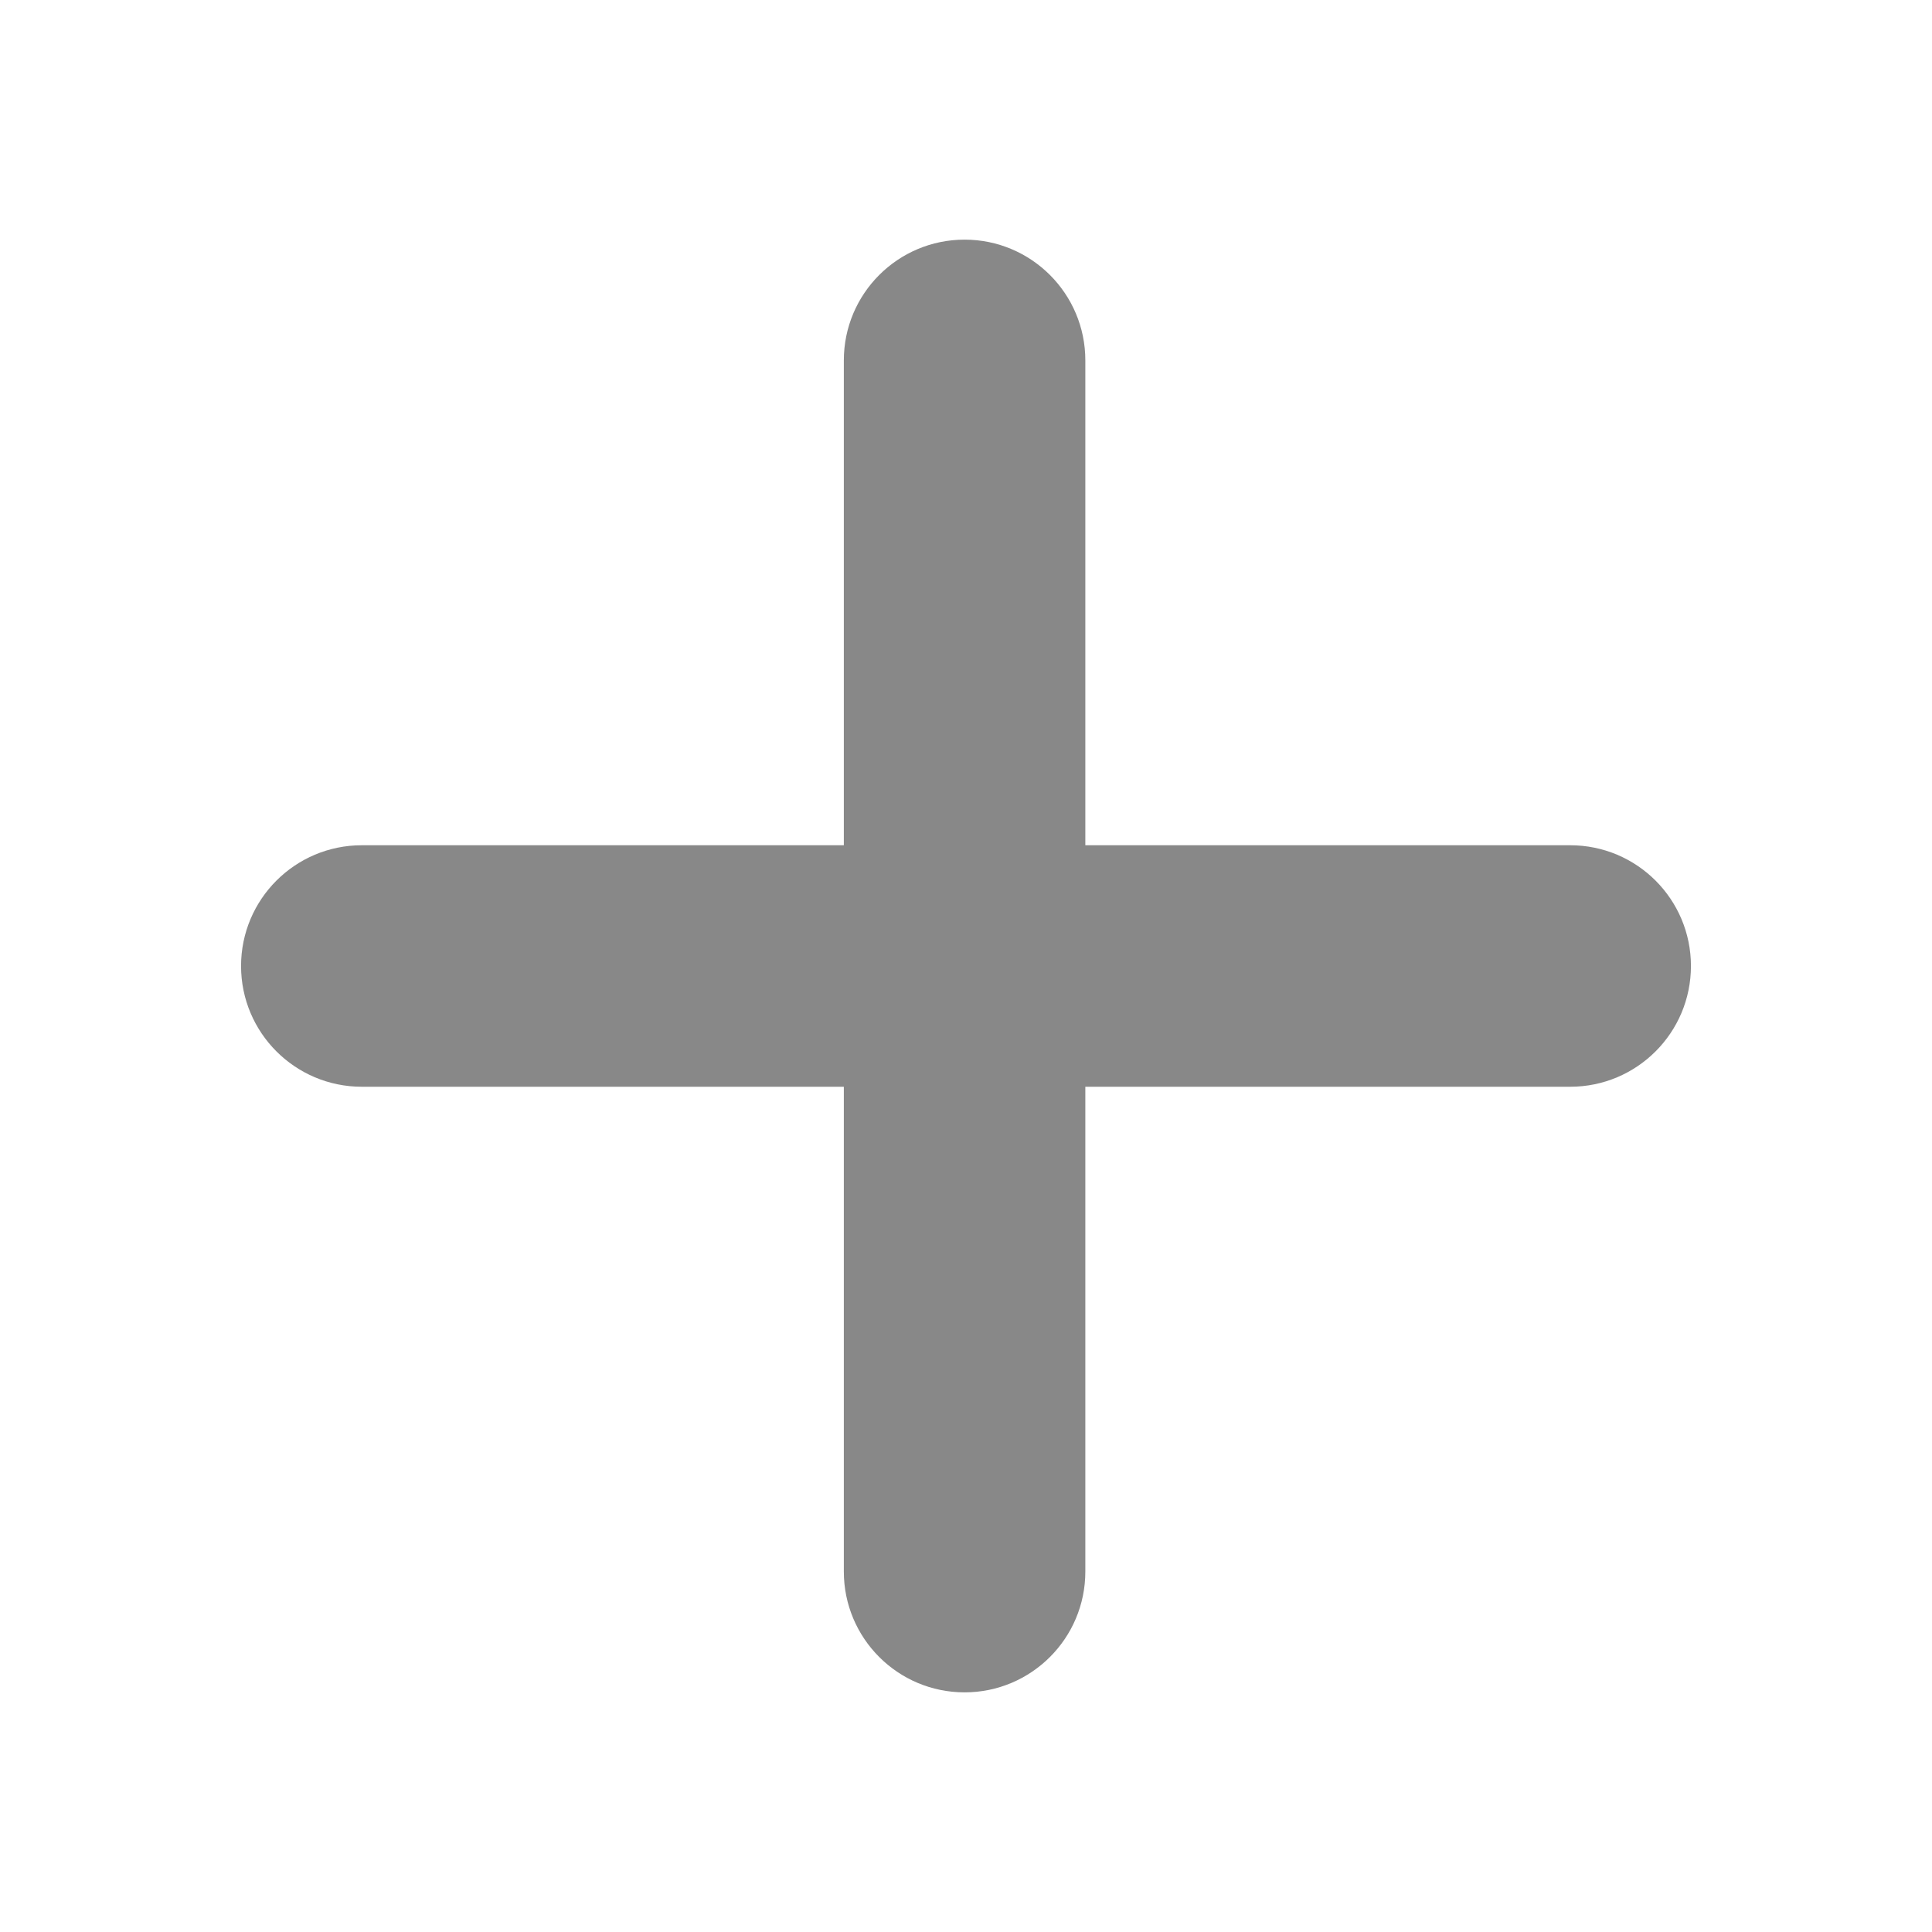
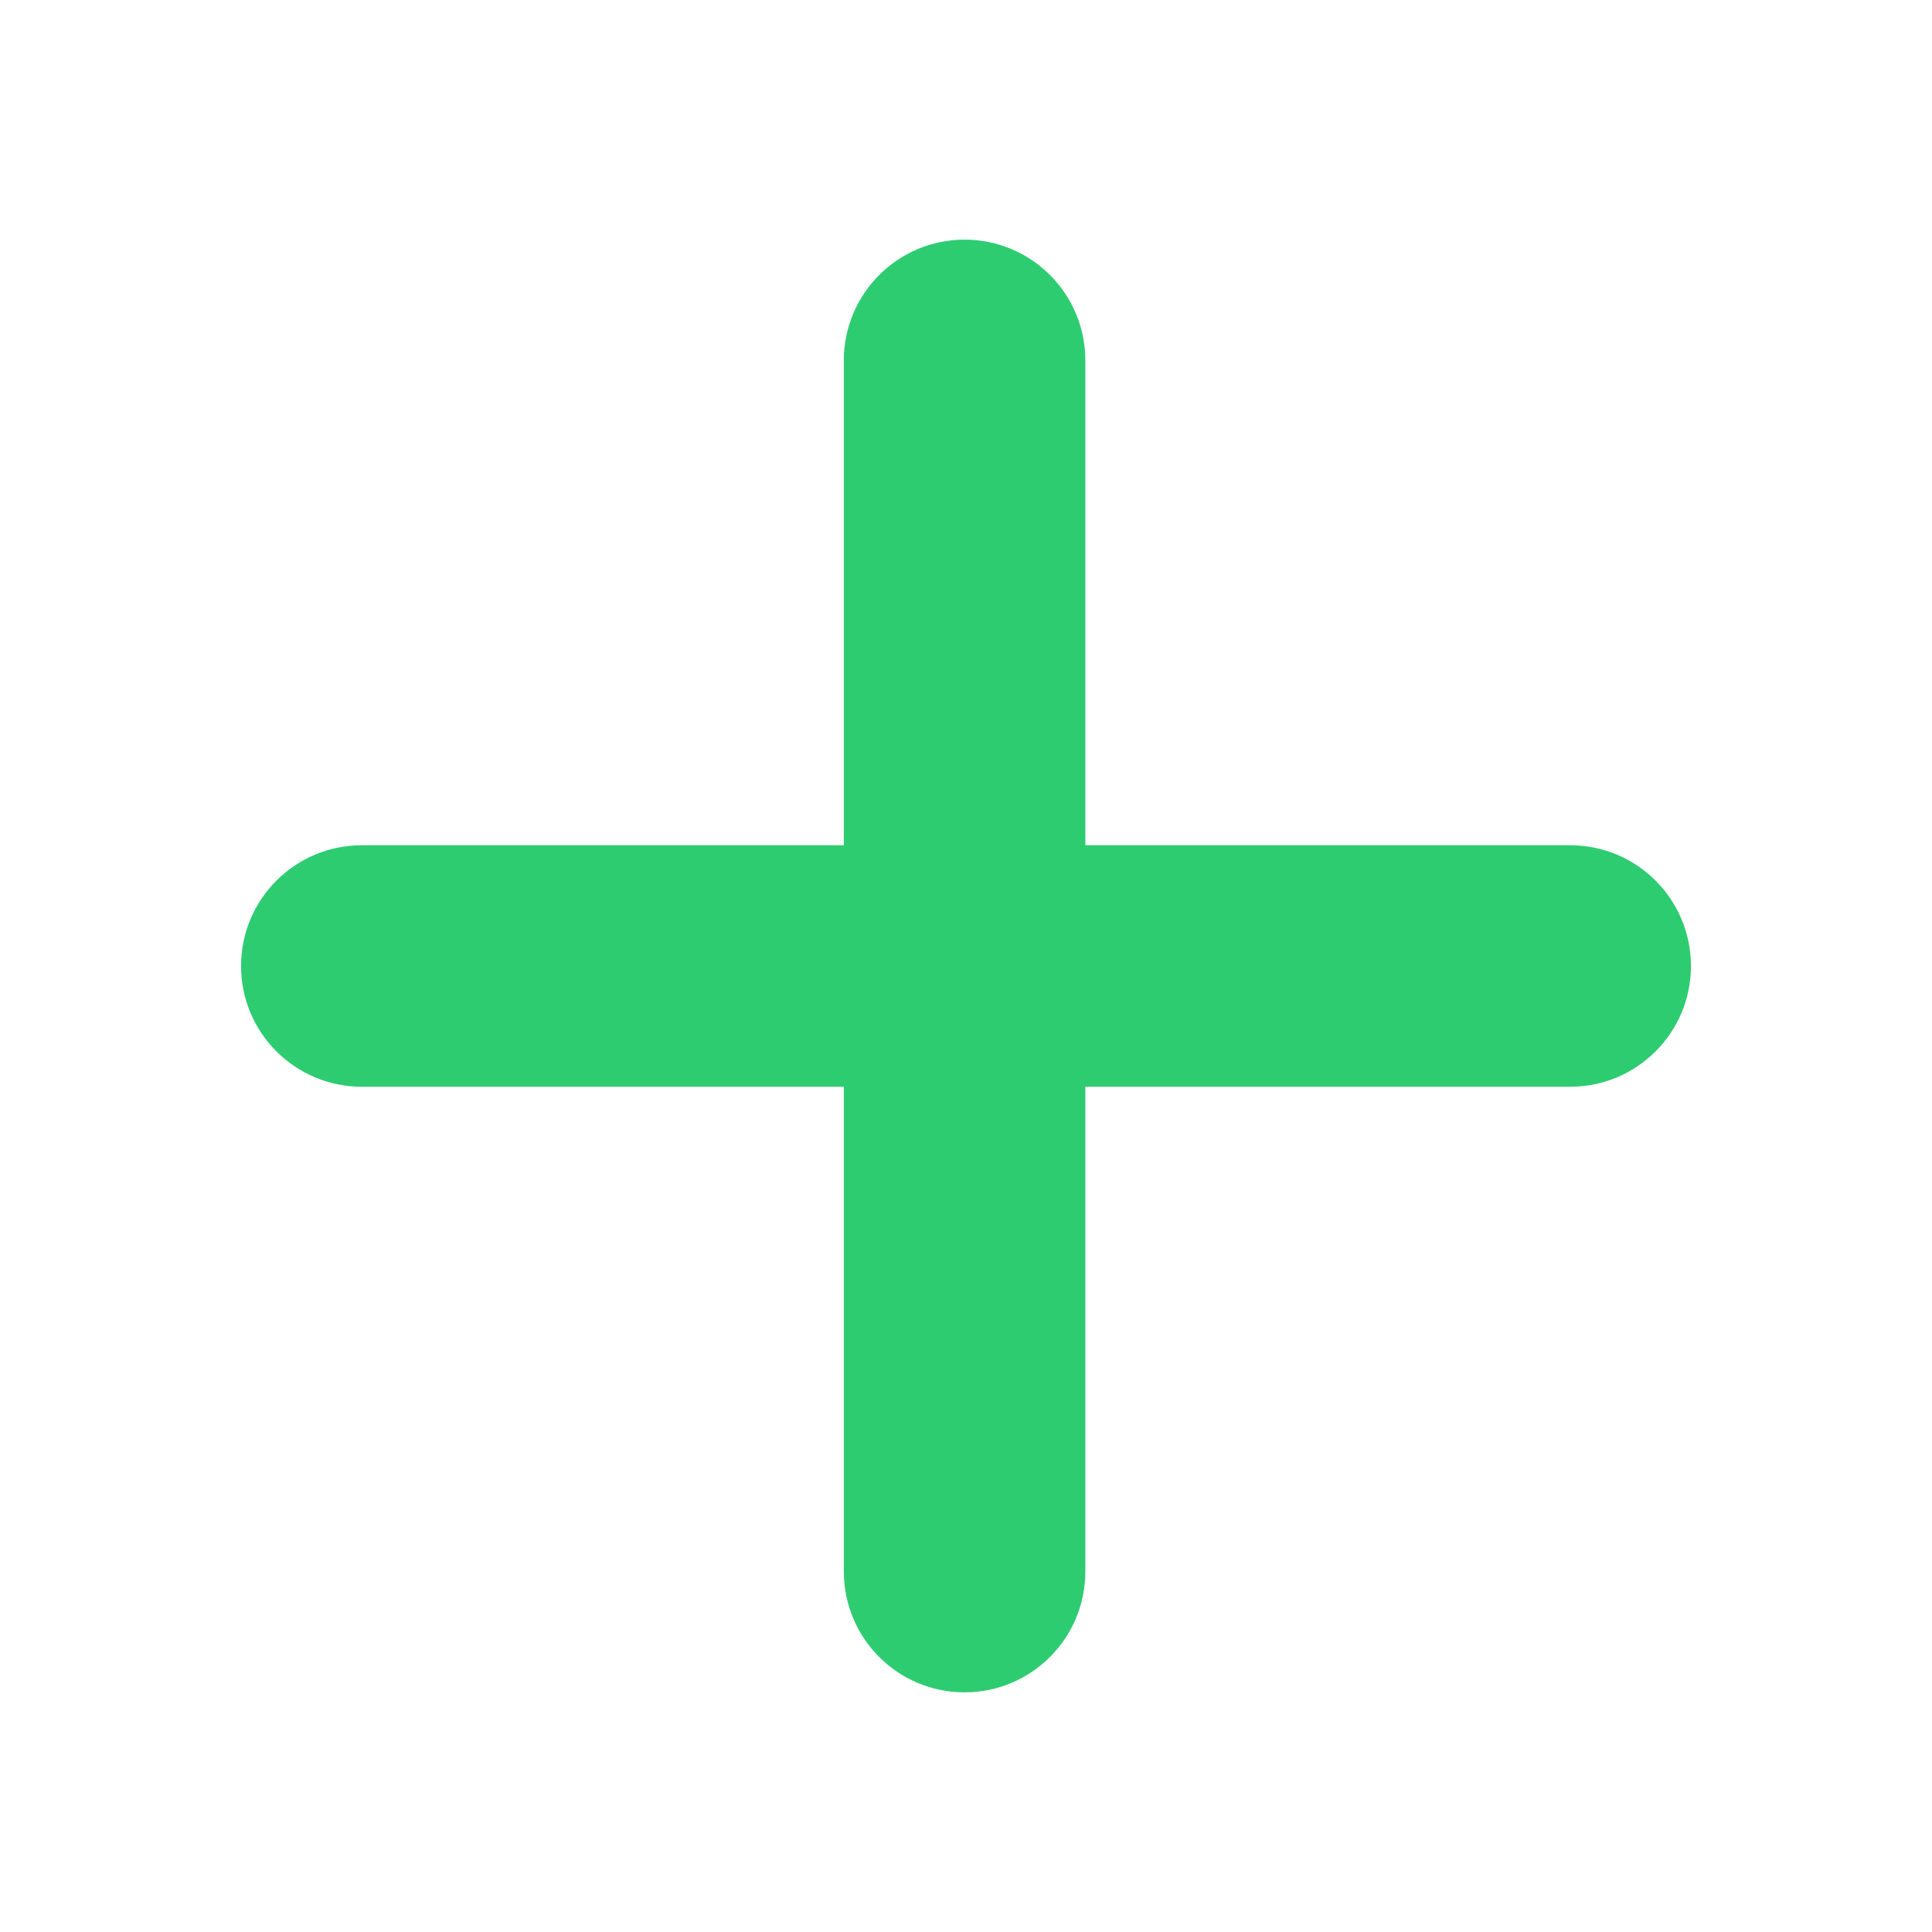
<svg xmlns="http://www.w3.org/2000/svg" class="icon" viewBox="0 0 1024 1024" width="200" height="200">
-   <path d="M832.234 448H575.25V191.016c0-35.346-28.653-64-64-64s-64 28.654-64 64V448H191.766c-35.346 0-64 28.654-64 64s28.654 64 64 64H447.25v256.984c0 35.346 28.654 64 64 64s64-28.654 64-64V576h256.984c35.346 0 64-28.653 64-64s-28.654-64-64-64z" fill="#888" />
+   <path d="M832.234 448H575.25V191.016c0-35.346-28.653-64-64-64s-64 28.654-64 64V448H191.766c-35.346 0-64 28.654-64 64s28.654 64 64 64H447.25v256.984c0 35.346 28.654 64 64 64s64-28.654 64-64V576h256.984c35.346 0 64-28.653 64-64s-28.654-64-64-64z" fill="#2ecc71" />
</svg>
